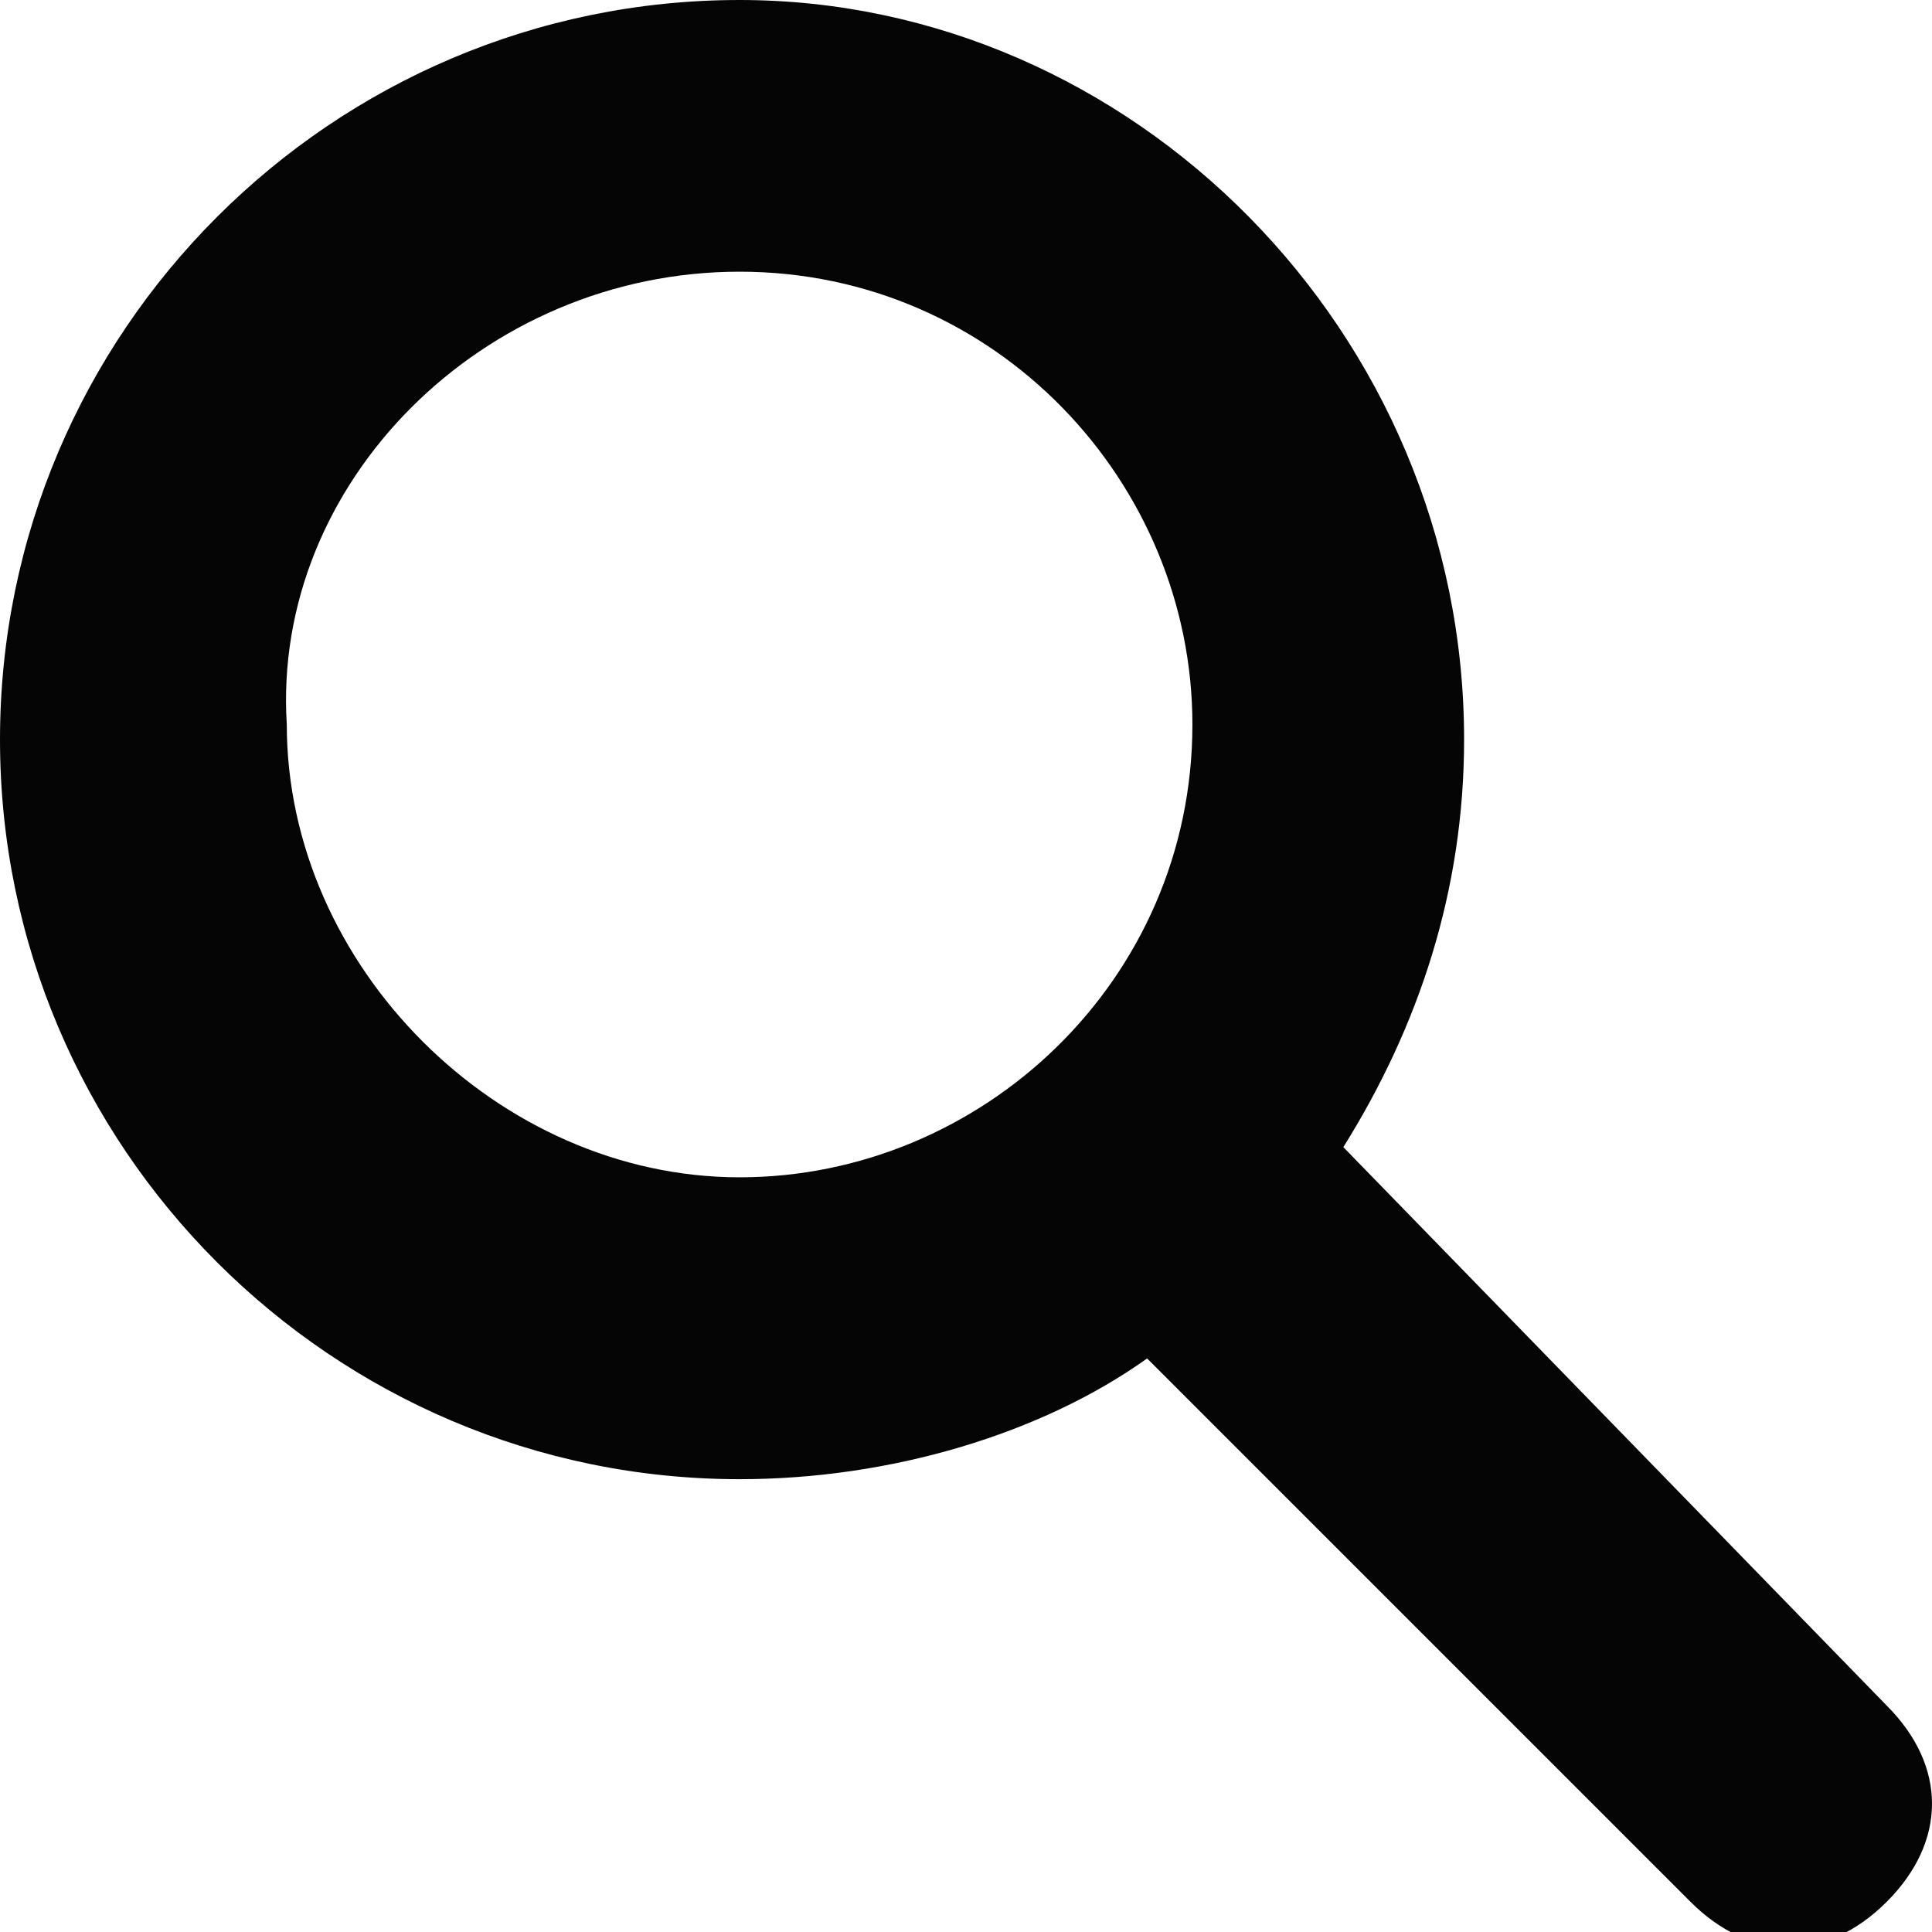
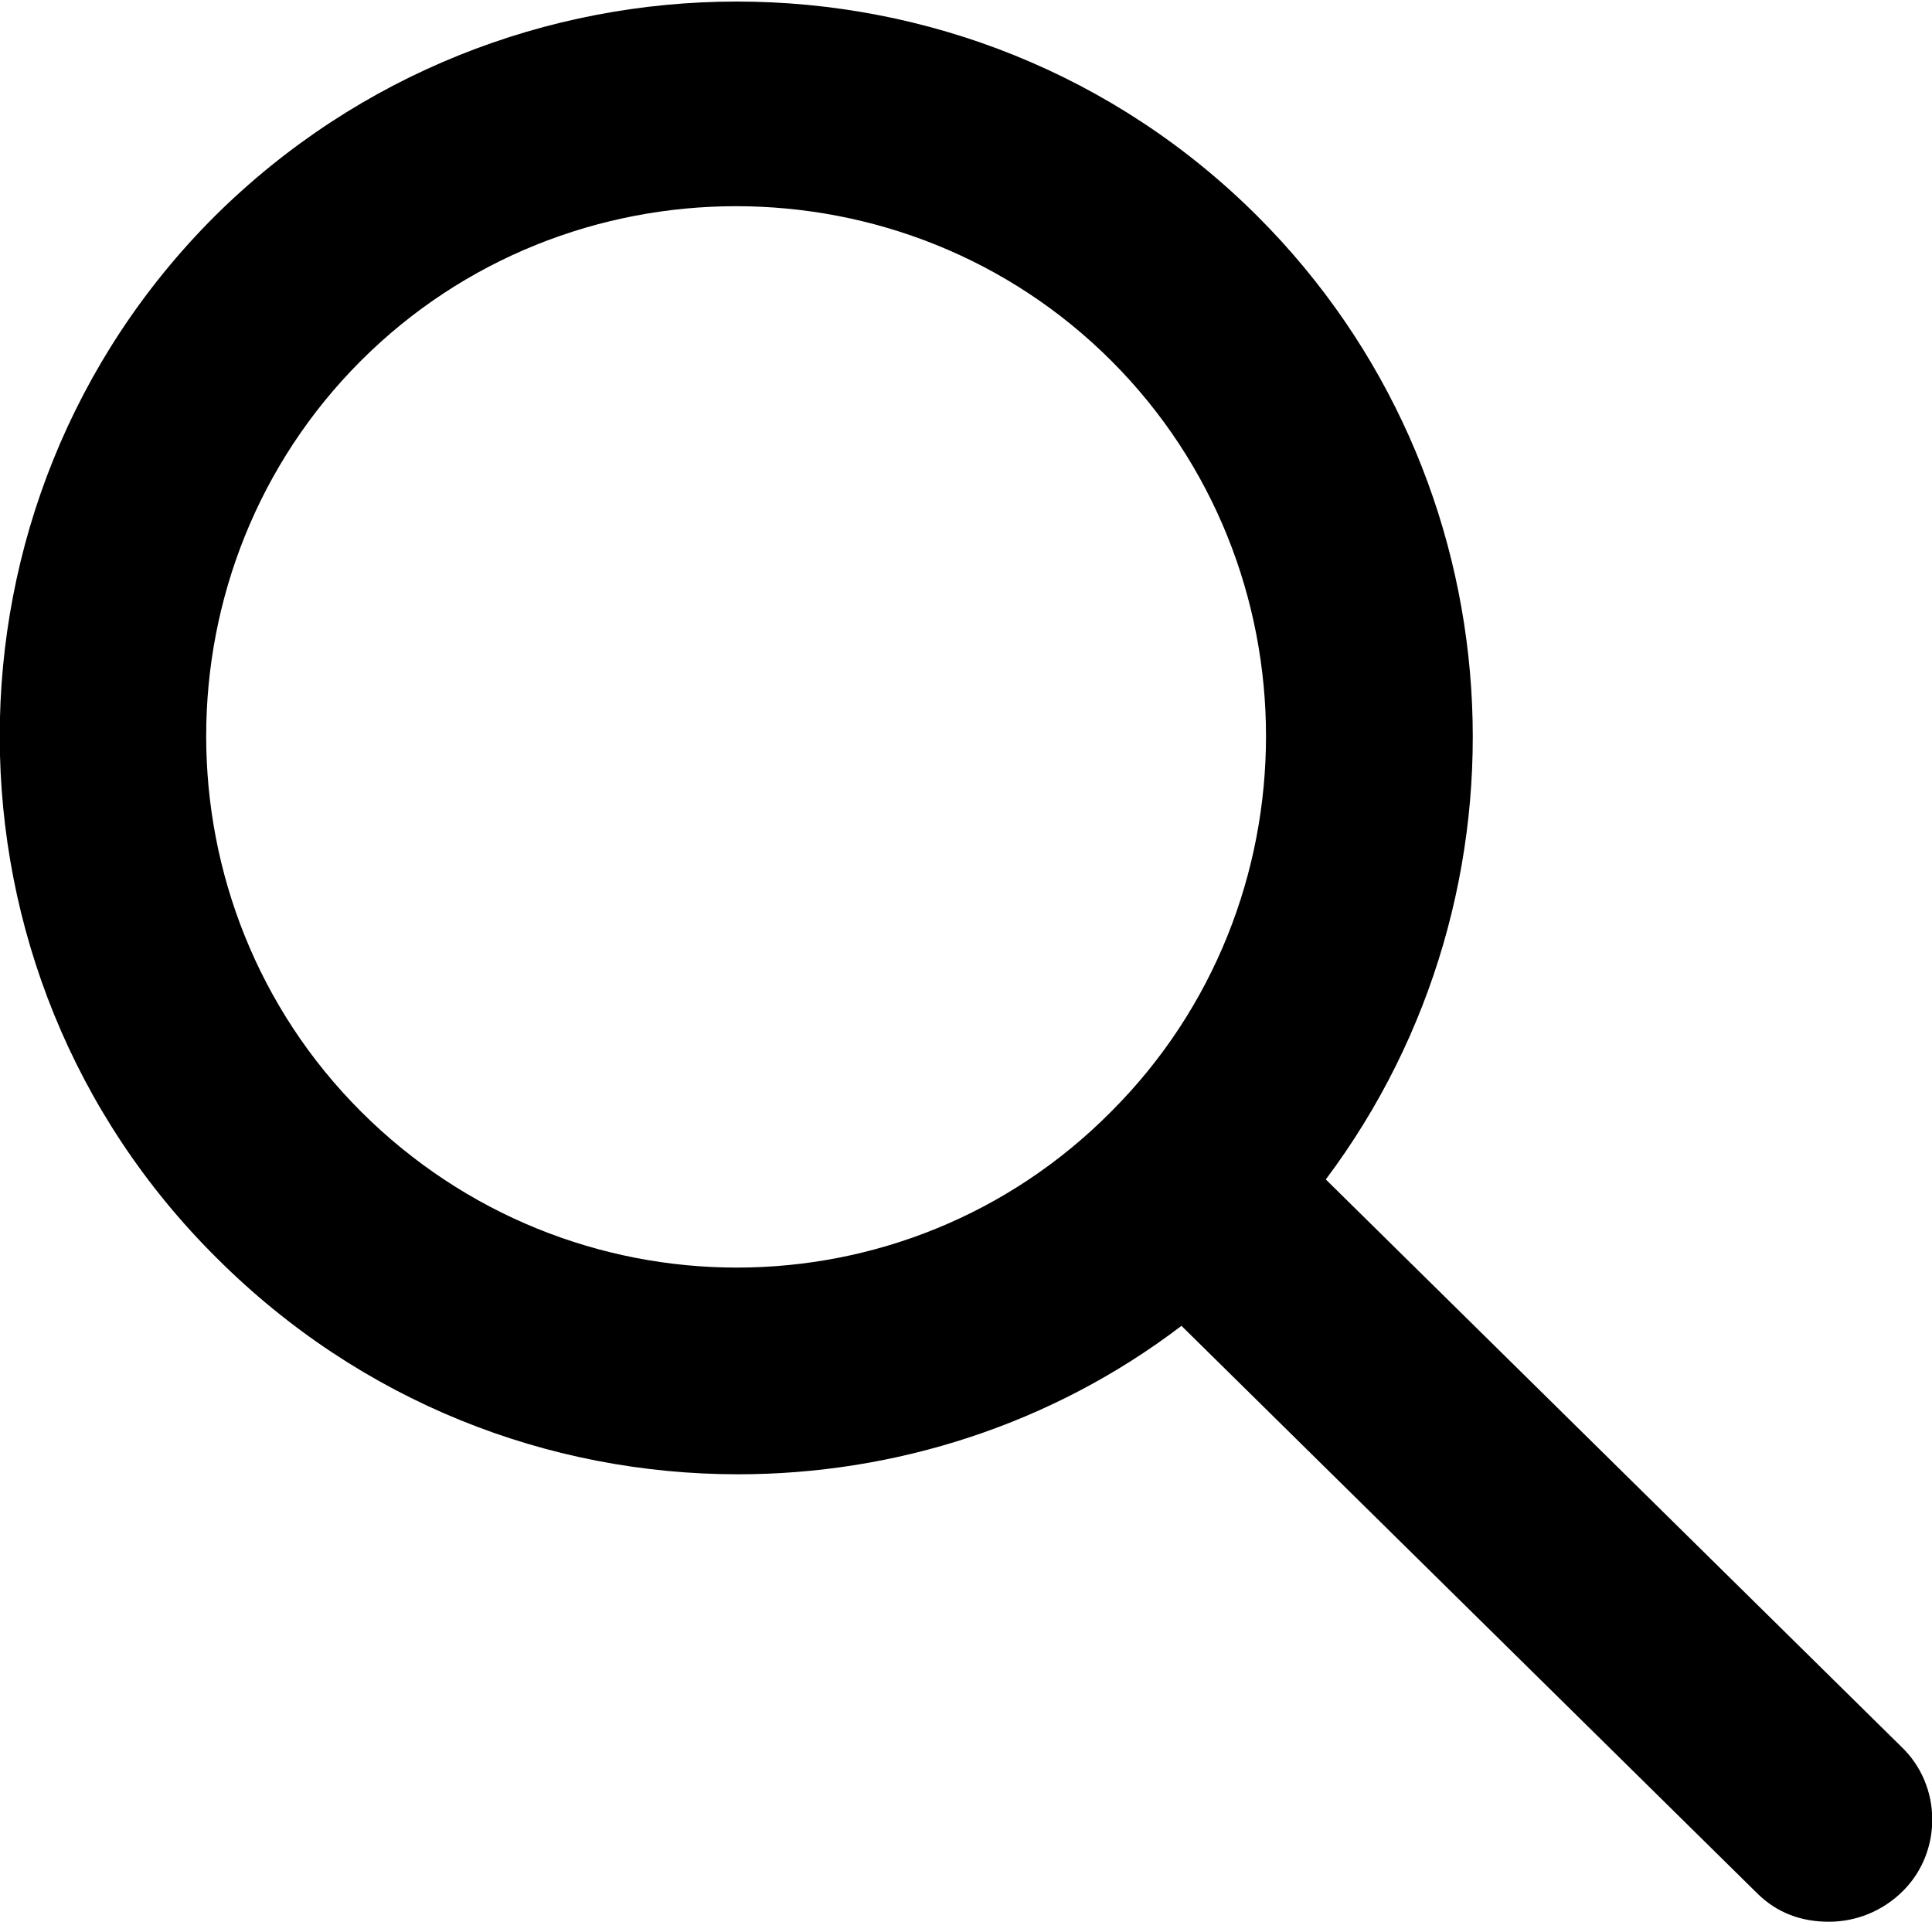
- <svg xmlns="http://www.w3.org/2000/svg" version="1.1" id="Layer_1" x="0px" y="0px" viewBox="0 0 12.8 12.8" style="enable-background:new 0 0 12.8 12.8;" xml:space="preserve">
-   <style type="text/css">
- 	.st0{fill:#050505;}
- </style>
-   <g>
-     <path class="st0" d="M4.9,0C2.2,0,0,2.2,0,4.9s2.2,4.9,4.9,4.9c1,0,2-0.3,2.7-0.8l3.6,3.6c0.4,0.4,0.9,0.4,1.3,0   c0.4-0.4,0.4-0.9,0-1.3L8.9,7.6c0.5-0.8,0.8-1.7,0.8-2.7C9.7,2.2,7.5,0,4.9,0L4.9,0z M4.9,1.8c1.7,0,3,1.4,3,3c0,1.7-1.4,3-3,3   s-3-1.4-3-3C1.8,3.2,3.2,1.8,4.9,1.8z" />
-   </g>
+ <svg xmlns="http://www.w3.org/2000/svg" viewBox="0 0 93.7 93.2">
+   <path d="M92.2 84.7L64.3 57.2c10.5-14 9.4-34-3.3-46.7-13.9-13.9-36.6-13.9-50.6 0-13.9 13.9-13.9 36.6.1 50.5 7 7 16.1 10.5 25.3 10.5 7.6 0 15.2-2.4 21.5-7.2l27.9 27.5c1 1 2.2 1.4 3.5 1.4 1.3 0 2.6-.5 3.6-1.5 1.9-1.9 1.9-5.1-.1-7zM17.5 53.9c-10-10-10-26.4 0-36.4 5-5 11.6-7.5 18.2-7.5s13.2 2.5 18.2 7.5c10 10 10 26.4 0 36.4-10 10.1-26.3 10.1-36.4 0z" />
</svg>
